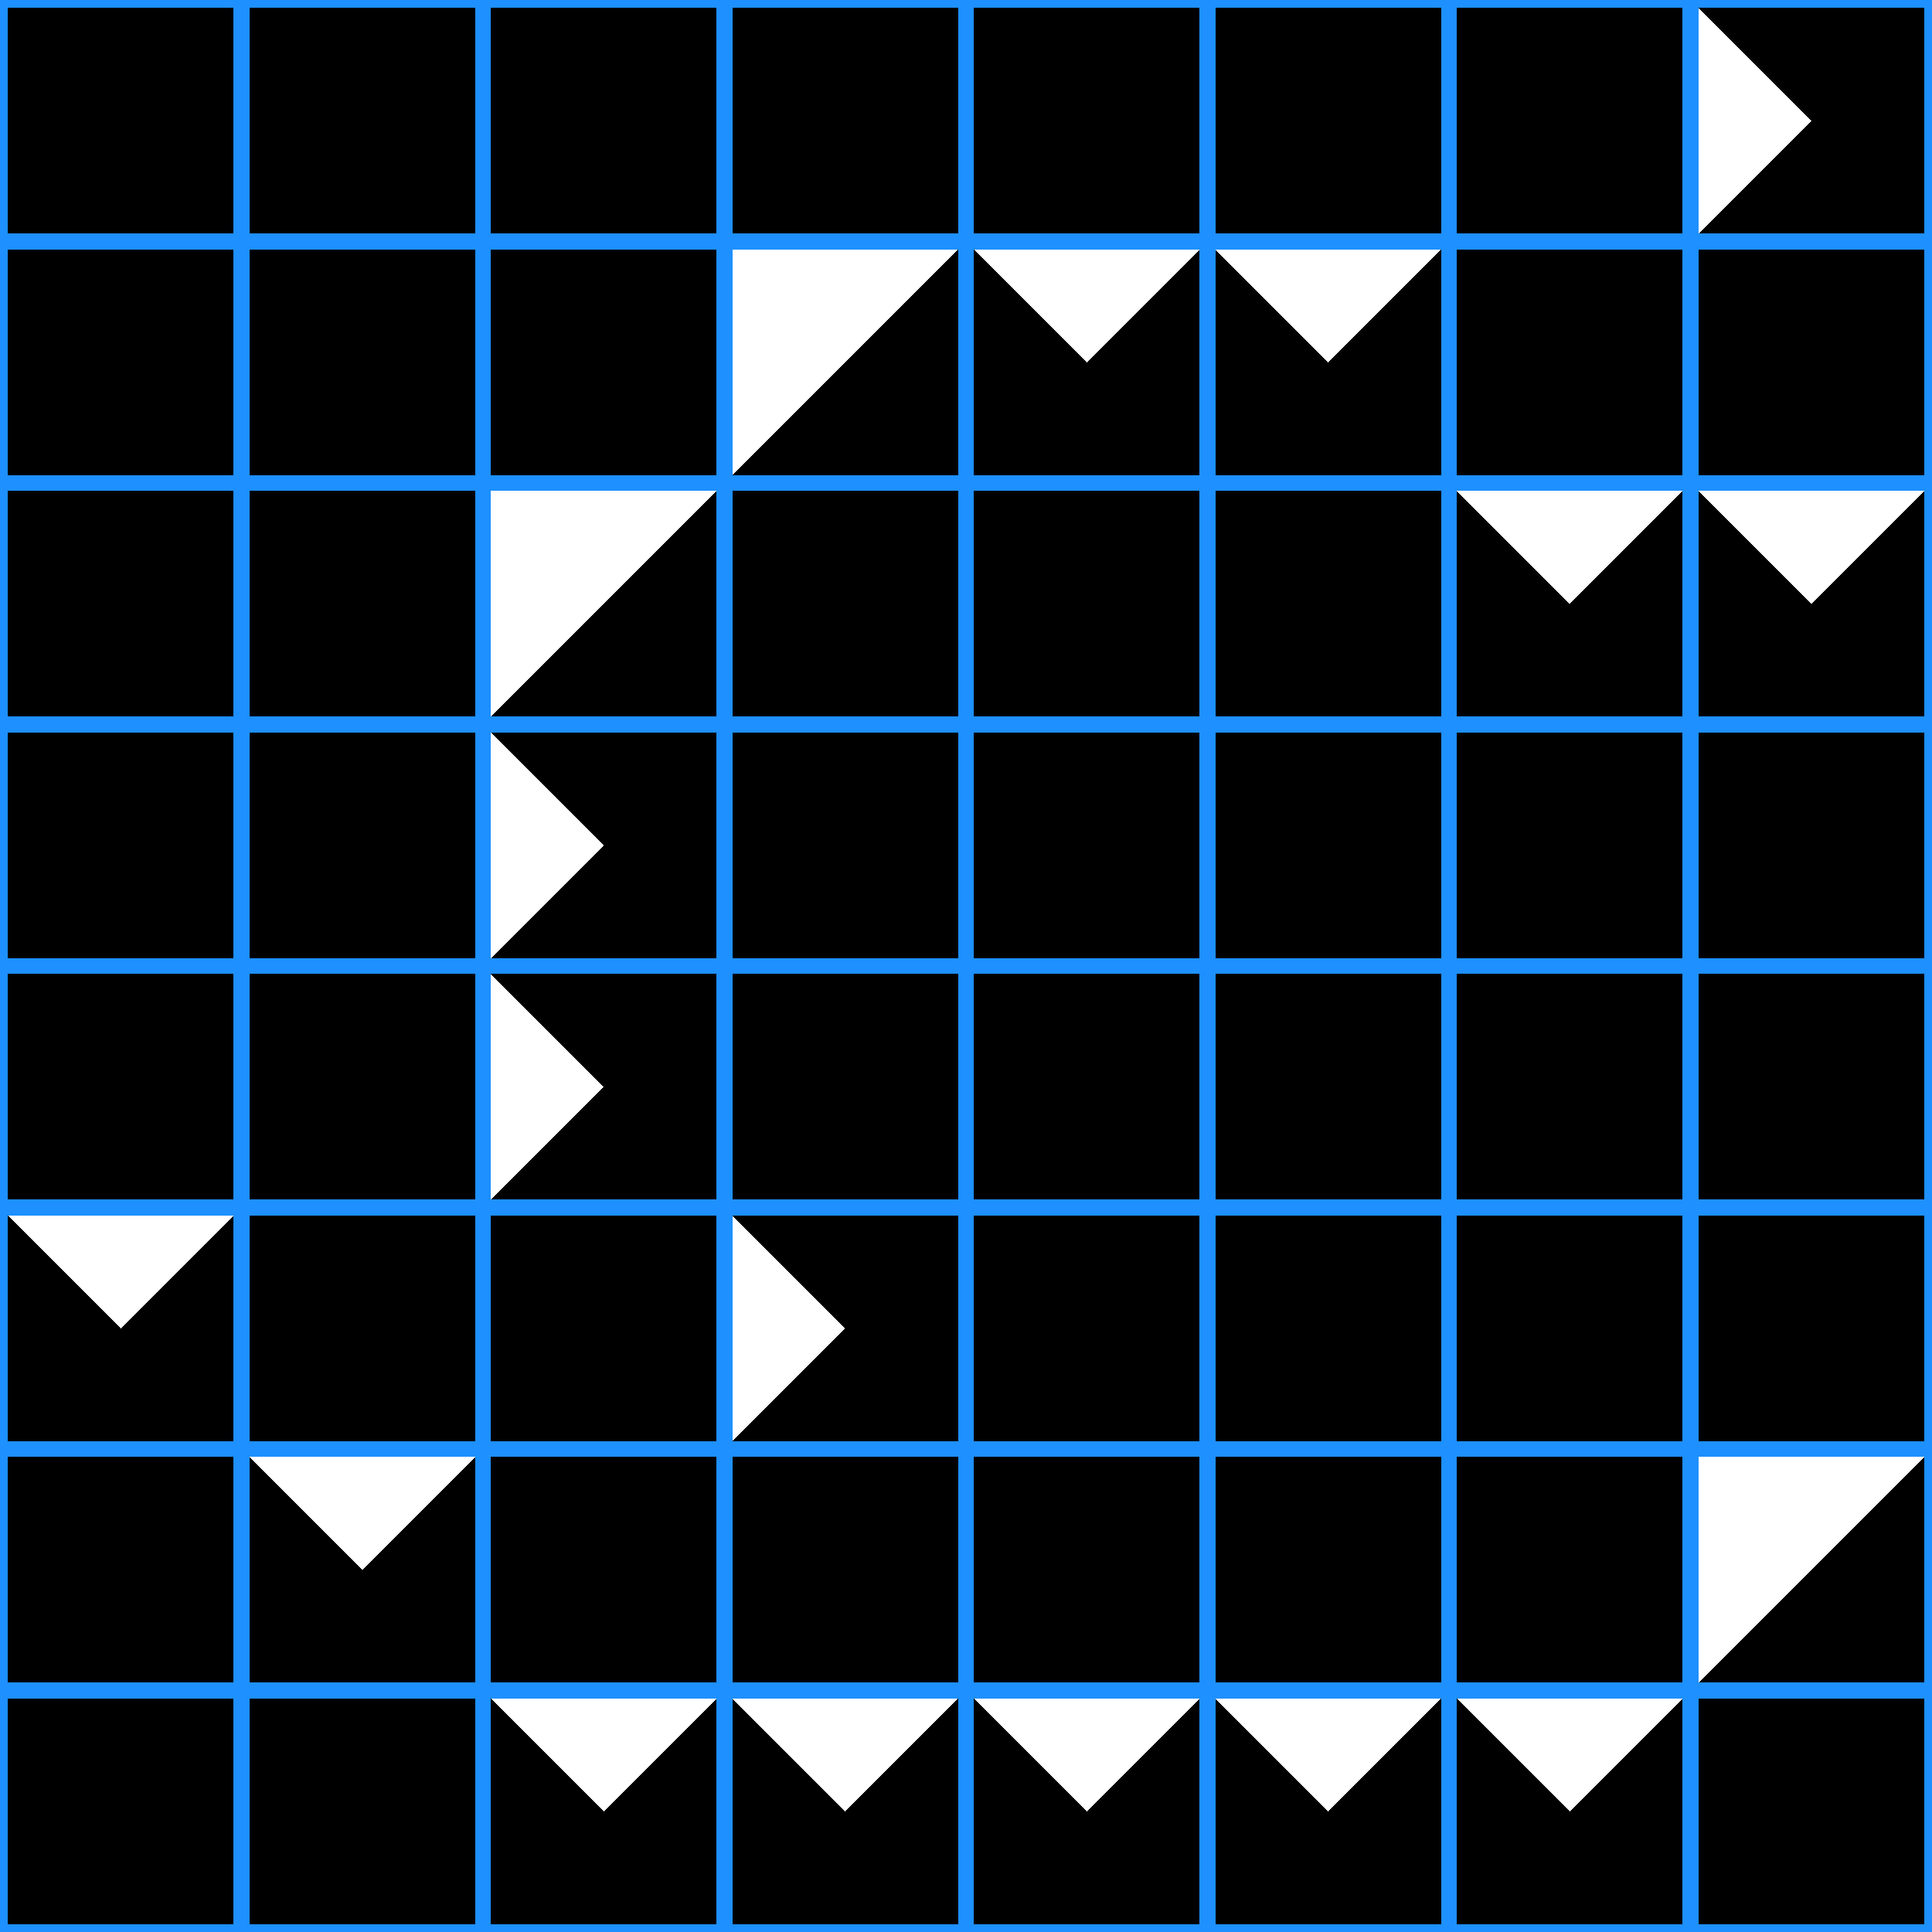
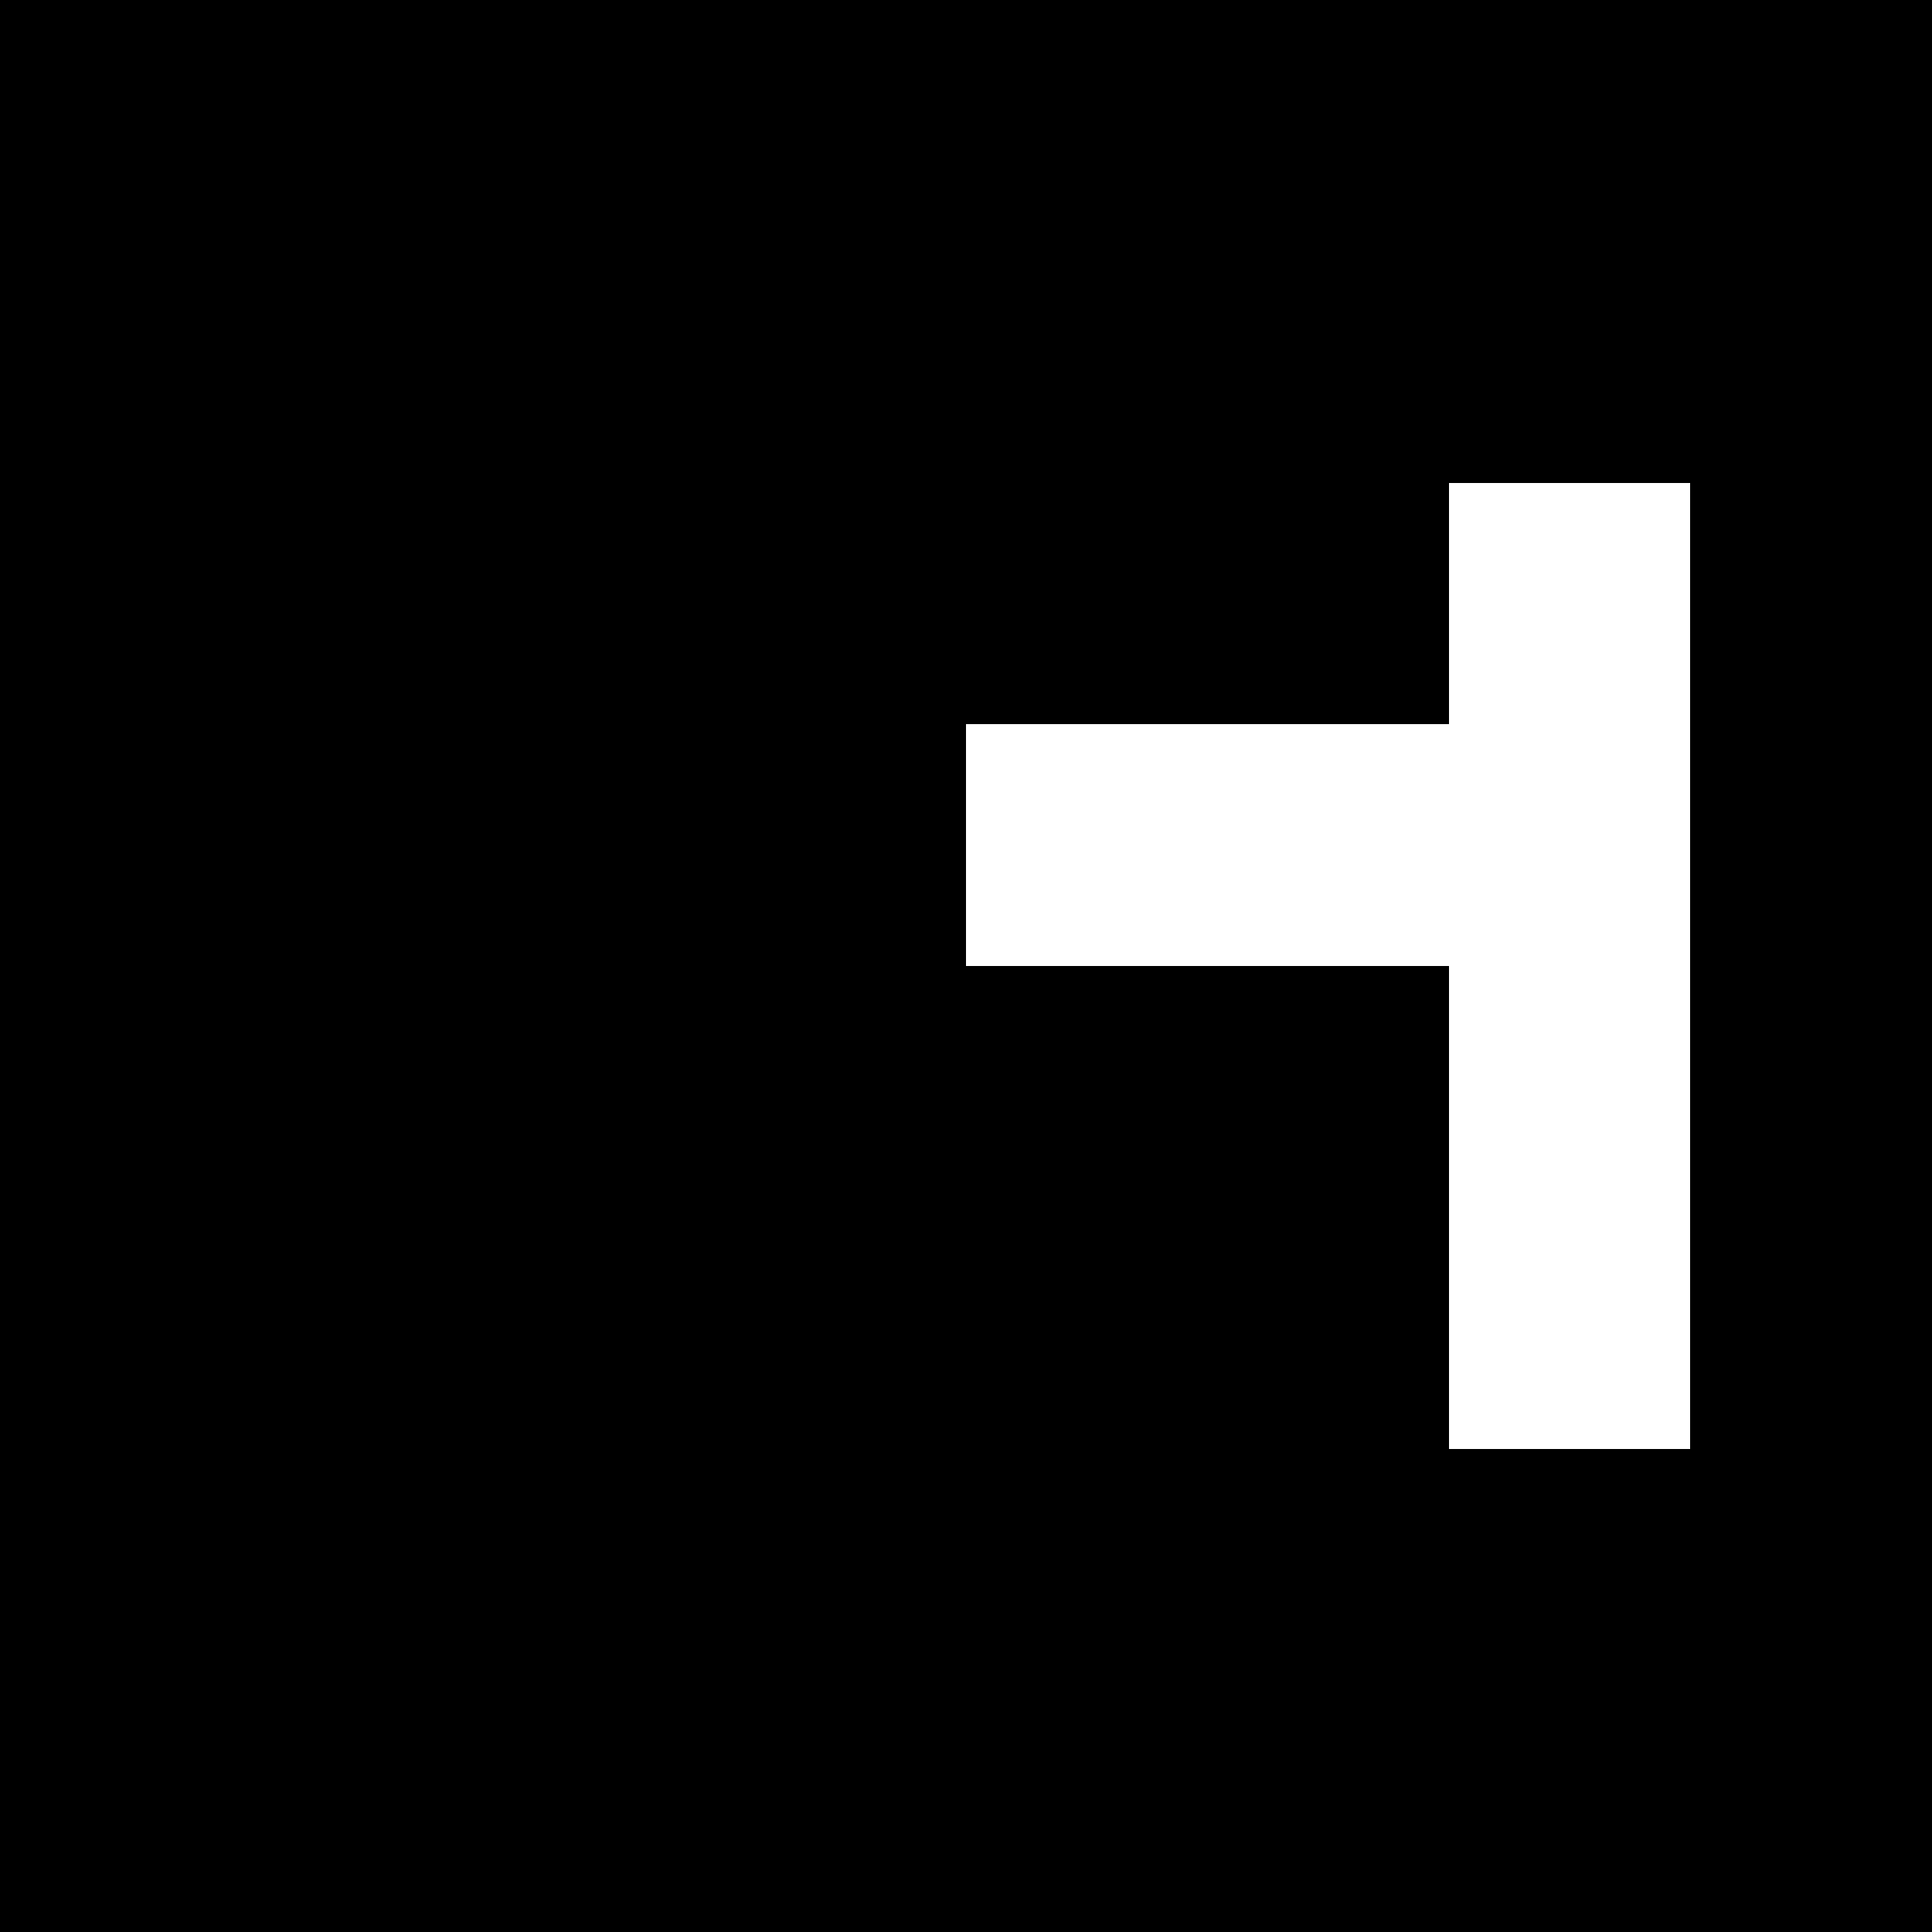
<svg xmlns="http://www.w3.org/2000/svg" width="240" height="240" viewBox="0 0 240 240">
  <rect x="0" y="0" width="240" height="240" fill="#fff" />
  <g fill="#000" shape-rendering="crispEdges">
    <polygon id="r0c0-top" points="0,0 30,0 15,15" />
    <polygon id="r0c0-right" points="30,0 30,30 15,15" />
    <polygon id="r0c0-bottom" points="30,30 0,30 15,15" />
    <polygon id="r0c0-left" points="0,30 0,0 15,15" />
    <polygon id="r0c1-top" points="30,0 60,0 45,15" />
    <polygon id="r0c1-right" points="60,0 60,30 45,15" />
    <polygon id="r0c1-bottom" points="60,30 30,30 45,15" />
    <polygon id="r0c1-left" points="30,30 30,0 45,15" />
    <polygon id="r0c2-top" points="60,0 90,0 75,15" />
    <polygon id="r0c2-right" points="90,0 90,30 75,15" />
    <polygon id="r0c2-bottom" points="90,30 60,30 75,15" />
    <polygon id="r0c2-left" points="60,30 60,0 75,15" />
    <polygon id="r0c3-top" points="90,0 120,0 105,15" />
    <polygon id="r0c3-right" points="120,0 120,30 105,15" />
    <polygon id="r0c3-bottom" points="120,30 90,30 105,15" />
    <polygon id="r0c3-left" points="90,30 90,0 105,15" />
    <polygon id="r0c4-top" points="120,0 150,0 135,15" />
    <polygon id="r0c4-right" points="150,0 150,30 135,15" />
    <polygon id="r0c4-bottom" points="150,30 120,30 135,15" />
    <polygon id="r0c4-left" points="120,30 120,0 135,15" />
    <polygon id="r0c5-top" points="150,0 180,0 165,15" />
    <polygon id="r0c5-right" points="180,0 180,30 165,15" />
    <polygon id="r0c5-bottom" points="180,30 150,30 165,15" />
    <polygon id="r0c5-left" points="150,30 150,0 165,15" />
    <polygon id="r0c6-top" points="180,0 210,0 195,15" />
    <polygon id="r0c6-right" points="210,0 210,30 195,15" />
    <polygon id="r0c6-bottom" points="210,30 180,30 195,15" />
    <polygon id="r0c6-left" points="180,30 180,0 195,15" />
    <polygon id="r0c7-top" points="210,0 240,0 225,15" />
    <polygon id="r0c7-right" points="240,0 240,30 225,15" />
    <polygon id="r0c7-bottom" points="240,30 210,30 225,15" />
+     <polygon id="r0c7-left" points="210,30 210,0 225,15" />
    <polygon id="r1c0-top" points="0,30 30,30 15,45" />
    <polygon id="r1c0-right" points="30,30 30,60 15,45" />
    <polygon id="r1c0-bottom" points="30,60 0,60 15,45" />
    <polygon id="r1c0-left" points="0,60 0,30 15,45" />
    <polygon id="r1c1-top" points="30,30 60,30 45,45" />
    <polygon id="r1c1-right" points="60,30 60,60 45,45" />
    <polygon id="r1c1-bottom" points="60,60 30,60 45,45" />
    <polygon id="r1c1-left" points="30,60 30,30 45,45" />
    <polygon id="r1c2-top" points="60,30 90,30 75,45" />
    <polygon id="r1c2-right" points="90,30 90,60 75,45" />
    <polygon id="r1c2-bottom" points="90,60 60,60 75,45" />
    <polygon id="r1c2-left" points="60,60 60,30 75,45" />
+     <polygon id="r1c3-top" points="90,30 120,30 105,45" />
    <polygon id="r1c3-right" points="120,30 120,60 105,45" />
    <polygon id="r1c3-bottom" points="120,60 90,60 105,45" />
+     <polygon id="r1c3-left" points="90,60 90,30 105,45" />
+     <polygon id="r1c4-top" points="120,30 150,30 135,45" />
    <polygon id="r1c4-right" points="150,30 150,60 135,45" />
    <polygon id="r1c4-bottom" points="150,60 120,60 135,45" />
    <polygon id="r1c4-left" points="120,60 120,30 135,45" />
+     <polygon id="r1c5-top" points="150,30 180,30 165,45" />
    <polygon id="r1c5-right" points="180,30 180,60 165,45" />
    <polygon id="r1c5-bottom" points="180,60 150,60 165,45" />
    <polygon id="r1c5-left" points="150,60 150,30 165,45" />
    <polygon id="r1c6-top" points="180,30 210,30 195,45" />
    <polygon id="r1c6-right" points="210,30 210,60 195,45" />
    <polygon id="r1c6-bottom" points="210,60 180,60 195,45" />
    <polygon id="r1c6-left" points="180,60 180,30 195,45" />
    <polygon id="r1c7-top" points="210,30 240,30 225,45" />
    <polygon id="r1c7-right" points="240,30 240,60 225,45" />
    <polygon id="r1c7-bottom" points="240,60 210,60 225,45" />
    <polygon id="r1c7-left" points="210,60 210,30 225,45" />
    <polygon id="r2c0-top" points="0,60 30,60 15,75" />
    <polygon id="r2c0-right" points="30,60 30,90 15,75" />
    <polygon id="r2c0-bottom" points="30,90 0,90 15,75" />
    <polygon id="r2c0-left" points="0,90 0,60 15,75" />
    <polygon id="r2c1-top" points="30,60 60,60 45,75" />
    <polygon id="r2c1-right" points="60,60 60,90 45,75" />
    <polygon id="r2c1-bottom" points="60,90 30,90 45,75" />
    <polygon id="r2c1-left" points="30,90 30,60 45,75" />
+     <polygon id="r2c2-top" points="60,60 90,60 75,75" />
    <polygon id="r2c2-right" points="90,60 90,90 75,75" />
    <polygon id="r2c2-bottom" points="90,90 60,90 75,75" />
+     <polygon id="r2c2-left" points="60,90 60,60 75,75" />
    <polygon id="r2c3-top" points="90,60 120,60 105,75" />
    <polygon id="r2c3-right" points="120,60 120,90 105,75" />
    <polygon id="r2c3-bottom" points="120,90 90,90 105,75" />
    <polygon id="r2c3-left" points="90,90 90,60 105,75" />
    <polygon id="r2c4-top" points="120,60 150,60 135,75" />
    <polygon id="r2c4-right" points="150,60 150,90 135,75" />
    <polygon id="r2c4-bottom" points="150,90 120,90 135,75" />
    <polygon id="r2c4-left" points="120,90 120,60 135,75" />
    <polygon id="r2c5-top" points="150,60 180,60 165,75" />
    <polygon id="r2c5-right" points="180,60 180,90 165,75" />
    <polygon id="r2c5-bottom" points="180,90 150,90 165,75" />
    <polygon id="r2c5-left" points="150,90 150,60 165,75" />
-     <polygon id="r2c6-right" points="210,60 210,90 195,75" />
-     <polygon id="r2c6-bottom" points="210,90 180,90 195,75" />
-     <polygon id="r2c6-left" points="180,90 180,60 195,75" />
+     <polygon id="r2c7-top" points="210,60 240,60 225,75" />
    <polygon id="r2c7-right" points="240,60 240,90 225,75" />
    <polygon id="r2c7-bottom" points="240,90 210,90 225,75" />
    <polygon id="r2c7-left" points="210,90 210,60 225,75" />
    <polygon id="r3c0-top" points="0,90 30,90 15,105" />
    <polygon id="r3c0-right" points="30,90 30,120 15,105" />
    <polygon id="r3c0-bottom" points="30,120 0,120 15,105" />
    <polygon id="r3c0-left" points="0,120 0,90 15,105" />
    <polygon id="r3c1-top" points="30,90 60,90 45,105" />
    <polygon id="r3c1-right" points="60,90 60,120 45,105" />
    <polygon id="r3c1-bottom" points="60,120 30,120 45,105" />
    <polygon id="r3c1-left" points="30,120 30,90 45,105" />
    <polygon id="r3c2-top" points="60,90 90,90 75,105" />
    <polygon id="r3c2-right" points="90,90 90,120 75,105" />
    <polygon id="r3c2-bottom" points="90,120 60,120 75,105" />
+     <polygon id="r3c2-left" points="60,120 60,90 75,105" />
    <polygon id="r3c3-top" points="90,90 120,90 105,105" />
    <polygon id="r3c3-right" points="120,90 120,120 105,105" />
    <polygon id="r3c3-bottom" points="120,120 90,120 105,105" />
    <polygon id="r3c3-left" points="90,120 90,90 105,105" />
-     <polygon id="r3c4-top" points="120,90 150,90 135,105" />
-     <polygon id="r3c4-right" points="150,90 150,120 135,105" />
-     <polygon id="r3c4-bottom" points="150,120 120,120 135,105" />
-     <polygon id="r3c4-left" points="120,120 120,90 135,105" />
-     <polygon id="r3c5-top" points="150,90 180,90 165,105" />
-     <polygon id="r3c5-right" points="180,90 180,120 165,105" />
-     <polygon id="r3c5-bottom" points="180,120 150,120 165,105" />
-     <polygon id="r3c5-left" points="150,120 150,90 165,105" />
-     <polygon id="r3c6-top" points="180,90 210,90 195,105" />
-     <polygon id="r3c6-right" points="210,90 210,120 195,105" />
-     <polygon id="r3c6-bottom" points="210,120 180,120 195,105" />
-     <polygon id="r3c6-left" points="180,120 180,90 195,105" />
    <polygon id="r3c7-top" points="210,90 240,90 225,105" />
    <polygon id="r3c7-right" points="240,90 240,120 225,105" />
    <polygon id="r3c7-bottom" points="240,120 210,120 225,105" />
    <polygon id="r3c7-left" points="210,120 210,90 225,105" />
    <polygon id="r4c0-top" points="0,120 30,120 15,135" />
    <polygon id="r4c0-right" points="30,120 30,150 15,135" />
    <polygon id="r4c0-bottom" points="30,150 0,150 15,135" />
    <polygon id="r4c0-left" points="0,150 0,120 15,135" />
    <polygon id="r4c1-top" points="30,120 60,120 45,135" />
    <polygon id="r4c1-right" points="60,120 60,150 45,135" />
    <polygon id="r4c1-bottom" points="60,150 30,150 45,135" />
    <polygon id="r4c1-left" points="30,150 30,120 45,135" />
    <polygon id="r4c2-top" points="60,120 90,120 75,135" />
    <polygon id="r4c2-right" points="90,120 90,150 75,135" />
    <polygon id="r4c2-bottom" points="90,150 60,150 75,135" />
+     <polygon id="r4c2-left" points="60,150 60,120 75,135" />
    <polygon id="r4c3-top" points="90,120 120,120 105,135" />
    <polygon id="r4c3-right" points="120,120 120,150 105,135" />
    <polygon id="r4c3-bottom" points="120,150 90,150 105,135" />
    <polygon id="r4c3-left" points="90,150 90,120 105,135" />
    <polygon id="r4c4-top" points="120,120 150,120 135,135" />
    <polygon id="r4c4-right" points="150,120 150,150 135,135" />
    <polygon id="r4c4-bottom" points="150,150 120,150 135,135" />
    <polygon id="r4c4-left" points="120,150 120,120 135,135" />
    <polygon id="r4c5-top" points="150,120 180,120 165,135" />
    <polygon id="r4c5-right" points="180,120 180,150 165,135" />
    <polygon id="r4c5-bottom" points="180,150 150,150 165,135" />
    <polygon id="r4c5-left" points="150,150 150,120 165,135" />
-     <polygon id="r4c6-top" points="180,120 210,120 195,135" />
-     <polygon id="r4c6-right" points="210,120 210,150 195,135" />
-     <polygon id="r4c6-bottom" points="210,150 180,150 195,135" />
-     <polygon id="r4c6-left" points="180,150 180,120 195,135" />
    <polygon id="r4c7-top" points="210,120 240,120 225,135" />
    <polygon id="r4c7-right" points="240,120 240,150 225,135" />
    <polygon id="r4c7-bottom" points="240,150 210,150 225,135" />
    <polygon id="r4c7-left" points="210,150 210,120 225,135" />
+     <polygon id="r5c0-top" points="0,150 30,150 15,165" />
    <polygon id="r5c0-right" points="30,150 30,180 15,165" />
    <polygon id="r5c0-bottom" points="30,180 0,180 15,165" />
    <polygon id="r5c0-left" points="0,180 0,150 15,165" />
    <polygon id="r5c1-top" points="30,150 60,150 45,165" />
    <polygon id="r5c1-right" points="60,150 60,180 45,165" />
    <polygon id="r5c1-bottom" points="60,180 30,180 45,165" />
    <polygon id="r5c1-left" points="30,180 30,150 45,165" />
    <polygon id="r5c2-top" points="60,150 90,150 75,165" />
    <polygon id="r5c2-right" points="90,150 90,180 75,165" />
    <polygon id="r5c2-bottom" points="90,180 60,180 75,165" />
    <polygon id="r5c2-left" points="60,180 60,150 75,165" />
    <polygon id="r5c3-top" points="90,150 120,150 105,165" />
    <polygon id="r5c3-right" points="120,150 120,180 105,165" />
    <polygon id="r5c3-bottom" points="120,180 90,180 105,165" />
+     <polygon id="r5c3-left" points="90,180 90,150 105,165" />
    <polygon id="r5c4-top" points="120,150 150,150 135,165" />
    <polygon id="r5c4-right" points="150,150 150,180 135,165" />
    <polygon id="r5c4-bottom" points="150,180 120,180 135,165" />
    <polygon id="r5c4-left" points="120,180 120,150 135,165" />
    <polygon id="r5c5-top" points="150,150 180,150 165,165" />
    <polygon id="r5c5-right" points="180,150 180,180 165,165" />
    <polygon id="r5c5-bottom" points="180,180 150,180 165,165" />
    <polygon id="r5c5-left" points="150,180 150,150 165,165" />
-     <polygon id="r5c6-top" points="180,150 210,150 195,165" />
-     <polygon id="r5c6-right" points="210,150 210,180 195,165" />
-     <polygon id="r5c6-bottom" points="210,180 180,180 195,165" />
-     <polygon id="r5c6-left" points="180,180 180,150 195,165" />
    <polygon id="r5c7-top" points="210,150 240,150 225,165" />
    <polygon id="r5c7-right" points="240,150 240,180 225,165" />
    <polygon id="r5c7-bottom" points="240,180 210,180 225,165" />
    <polygon id="r5c7-left" points="210,180 210,150 225,165" />
    <polygon id="r6c0-top" points="0,180 30,180 15,195" />
    <polygon id="r6c0-right" points="30,180 30,210 15,195" />
    <polygon id="r6c0-bottom" points="30,210 0,210 15,195" />
    <polygon id="r6c0-left" points="0,210 0,180 15,195" />
+     <polygon id="r6c1-top" points="30,180 60,180 45,195" />
    <polygon id="r6c1-right" points="60,180 60,210 45,195" />
    <polygon id="r6c1-bottom" points="60,210 30,210 45,195" />
    <polygon id="r6c1-left" points="30,210 30,180 45,195" />
    <polygon id="r6c2-top" points="60,180 90,180 75,195" />
    <polygon id="r6c2-right" points="90,180 90,210 75,195" />
    <polygon id="r6c2-bottom" points="90,210 60,210 75,195" />
    <polygon id="r6c2-left" points="60,210 60,180 75,195" />
    <polygon id="r6c3-top" points="90,180 120,180 105,195" />
    <polygon id="r6c3-right" points="120,180 120,210 105,195" />
    <polygon id="r6c3-bottom" points="120,210 90,210 105,195" />
    <polygon id="r6c3-left" points="90,210 90,180 105,195" />
    <polygon id="r6c4-top" points="120,180 150,180 135,195" />
    <polygon id="r6c4-right" points="150,180 150,210 135,195" />
    <polygon id="r6c4-bottom" points="150,210 120,210 135,195" />
    <polygon id="r6c4-left" points="120,210 120,180 135,195" />
    <polygon id="r6c5-top" points="150,180 180,180 165,195" />
    <polygon id="r6c5-right" points="180,180 180,210 165,195" />
    <polygon id="r6c5-bottom" points="180,210 150,210 165,195" />
    <polygon id="r6c5-left" points="150,210 150,180 165,195" />
    <polygon id="r6c6-top" points="180,180 210,180 195,195" />
    <polygon id="r6c6-right" points="210,180 210,210 195,195" />
    <polygon id="r6c6-bottom" points="210,210 180,210 195,195" />
    <polygon id="r6c6-left" points="180,210 180,180 195,195" />
+     <polygon id="r6c7-top" points="210,180 240,180 225,195" />
    <polygon id="r6c7-right" points="240,180 240,210 225,195" />
    <polygon id="r6c7-bottom" points="240,210 210,210 225,195" />
+     <polygon id="r6c7-left" points="210,210 210,180 225,195" />
    <polygon id="r7c0-top" points="0,210 30,210 15,225" />
    <polygon id="r7c0-right" points="30,210 30,240 15,225" />
    <polygon id="r7c0-bottom" points="30,240 0,240 15,225" />
    <polygon id="r7c0-left" points="0,240 0,210 15,225" />
    <polygon id="r7c1-top" points="30,210 60,210 45,225" />
    <polygon id="r7c1-right" points="60,210 60,240 45,225" />
    <polygon id="r7c1-bottom" points="60,240 30,240 45,225" />
    <polygon id="r7c1-left" points="30,240 30,210 45,225" />
+     <polygon id="r7c2-top" points="60,210 90,210 75,225" />
    <polygon id="r7c2-right" points="90,210 90,240 75,225" />
    <polygon id="r7c2-bottom" points="90,240 60,240 75,225" />
    <polygon id="r7c2-left" points="60,240 60,210 75,225" />
+     <polygon id="r7c3-top" points="90,210 120,210 105,225" />
    <polygon id="r7c3-right" points="120,210 120,240 105,225" />
    <polygon id="r7c3-bottom" points="120,240 90,240 105,225" />
    <polygon id="r7c3-left" points="90,240 90,210 105,225" />
+     <polygon id="r7c4-top" points="120,210 150,210 135,225" />
    <polygon id="r7c4-right" points="150,210 150,240 135,225" />
    <polygon id="r7c4-bottom" points="150,240 120,240 135,225" />
    <polygon id="r7c4-left" points="120,240 120,210 135,225" />
+     <polygon id="r7c5-top" points="150,210 180,210 165,225" />
    <polygon id="r7c5-right" points="180,210 180,240 165,225" />
    <polygon id="r7c5-bottom" points="180,240 150,240 165,225" />
    <polygon id="r7c5-left" points="150,240 150,210 165,225" />
+     <polygon id="r7c6-top" points="180,210 210,210 195,225" />
    <polygon id="r7c6-right" points="210,210 210,240 195,225" />
    <polygon id="r7c6-bottom" points="210,240 180,240 195,225" />
    <polygon id="r7c6-left" points="180,240 180,210 195,225" />
    <polygon id="r7c7-top" points="210,210 240,210 225,225" />
    <polygon id="r7c7-right" points="240,210 240,240 225,225" />
    <polygon id="r7c7-bottom" points="240,240 210,240 225,225" />
    <polygon id="r7c7-left" points="210,240 210,210 225,225" />
  </g>
-   <g fill="none" stroke="#1e90ff" stroke-width="2" shape-rendering="crispEdges">
-     <line x1="0" y1="0" x2="0" y2="240" />
-     <line x1="30" y1="0" x2="30" y2="240" />
-     <line x1="60" y1="0" x2="60" y2="240" />
-     <line x1="90" y1="0" x2="90" y2="240" />
-     <line x1="120" y1="0" x2="120" y2="240" />
-     <line x1="150" y1="0" x2="150" y2="240" />
-     <line x1="180" y1="0" x2="180" y2="240" />
-     <line x1="210" y1="0" x2="210" y2="240" />
-     <line x1="240" y1="0" x2="240" y2="240" />
-     <line x1="0" y1="0" x2="240" y2="0" />
-     <line x1="0" y1="30" x2="240" y2="30" />
-     <line x1="0" y1="60" x2="240" y2="60" />
-     <line x1="0" y1="90" x2="240" y2="90" />
-     <line x1="0" y1="120" x2="240" y2="120" />
-     <line x1="0" y1="150" x2="240" y2="150" />
-     <line x1="0" y1="180" x2="240" y2="180" />
-     <line x1="0" y1="210" x2="240" y2="210" />
-     <line x1="0" y1="240" x2="240" y2="240" />
-   </g>
</svg>
